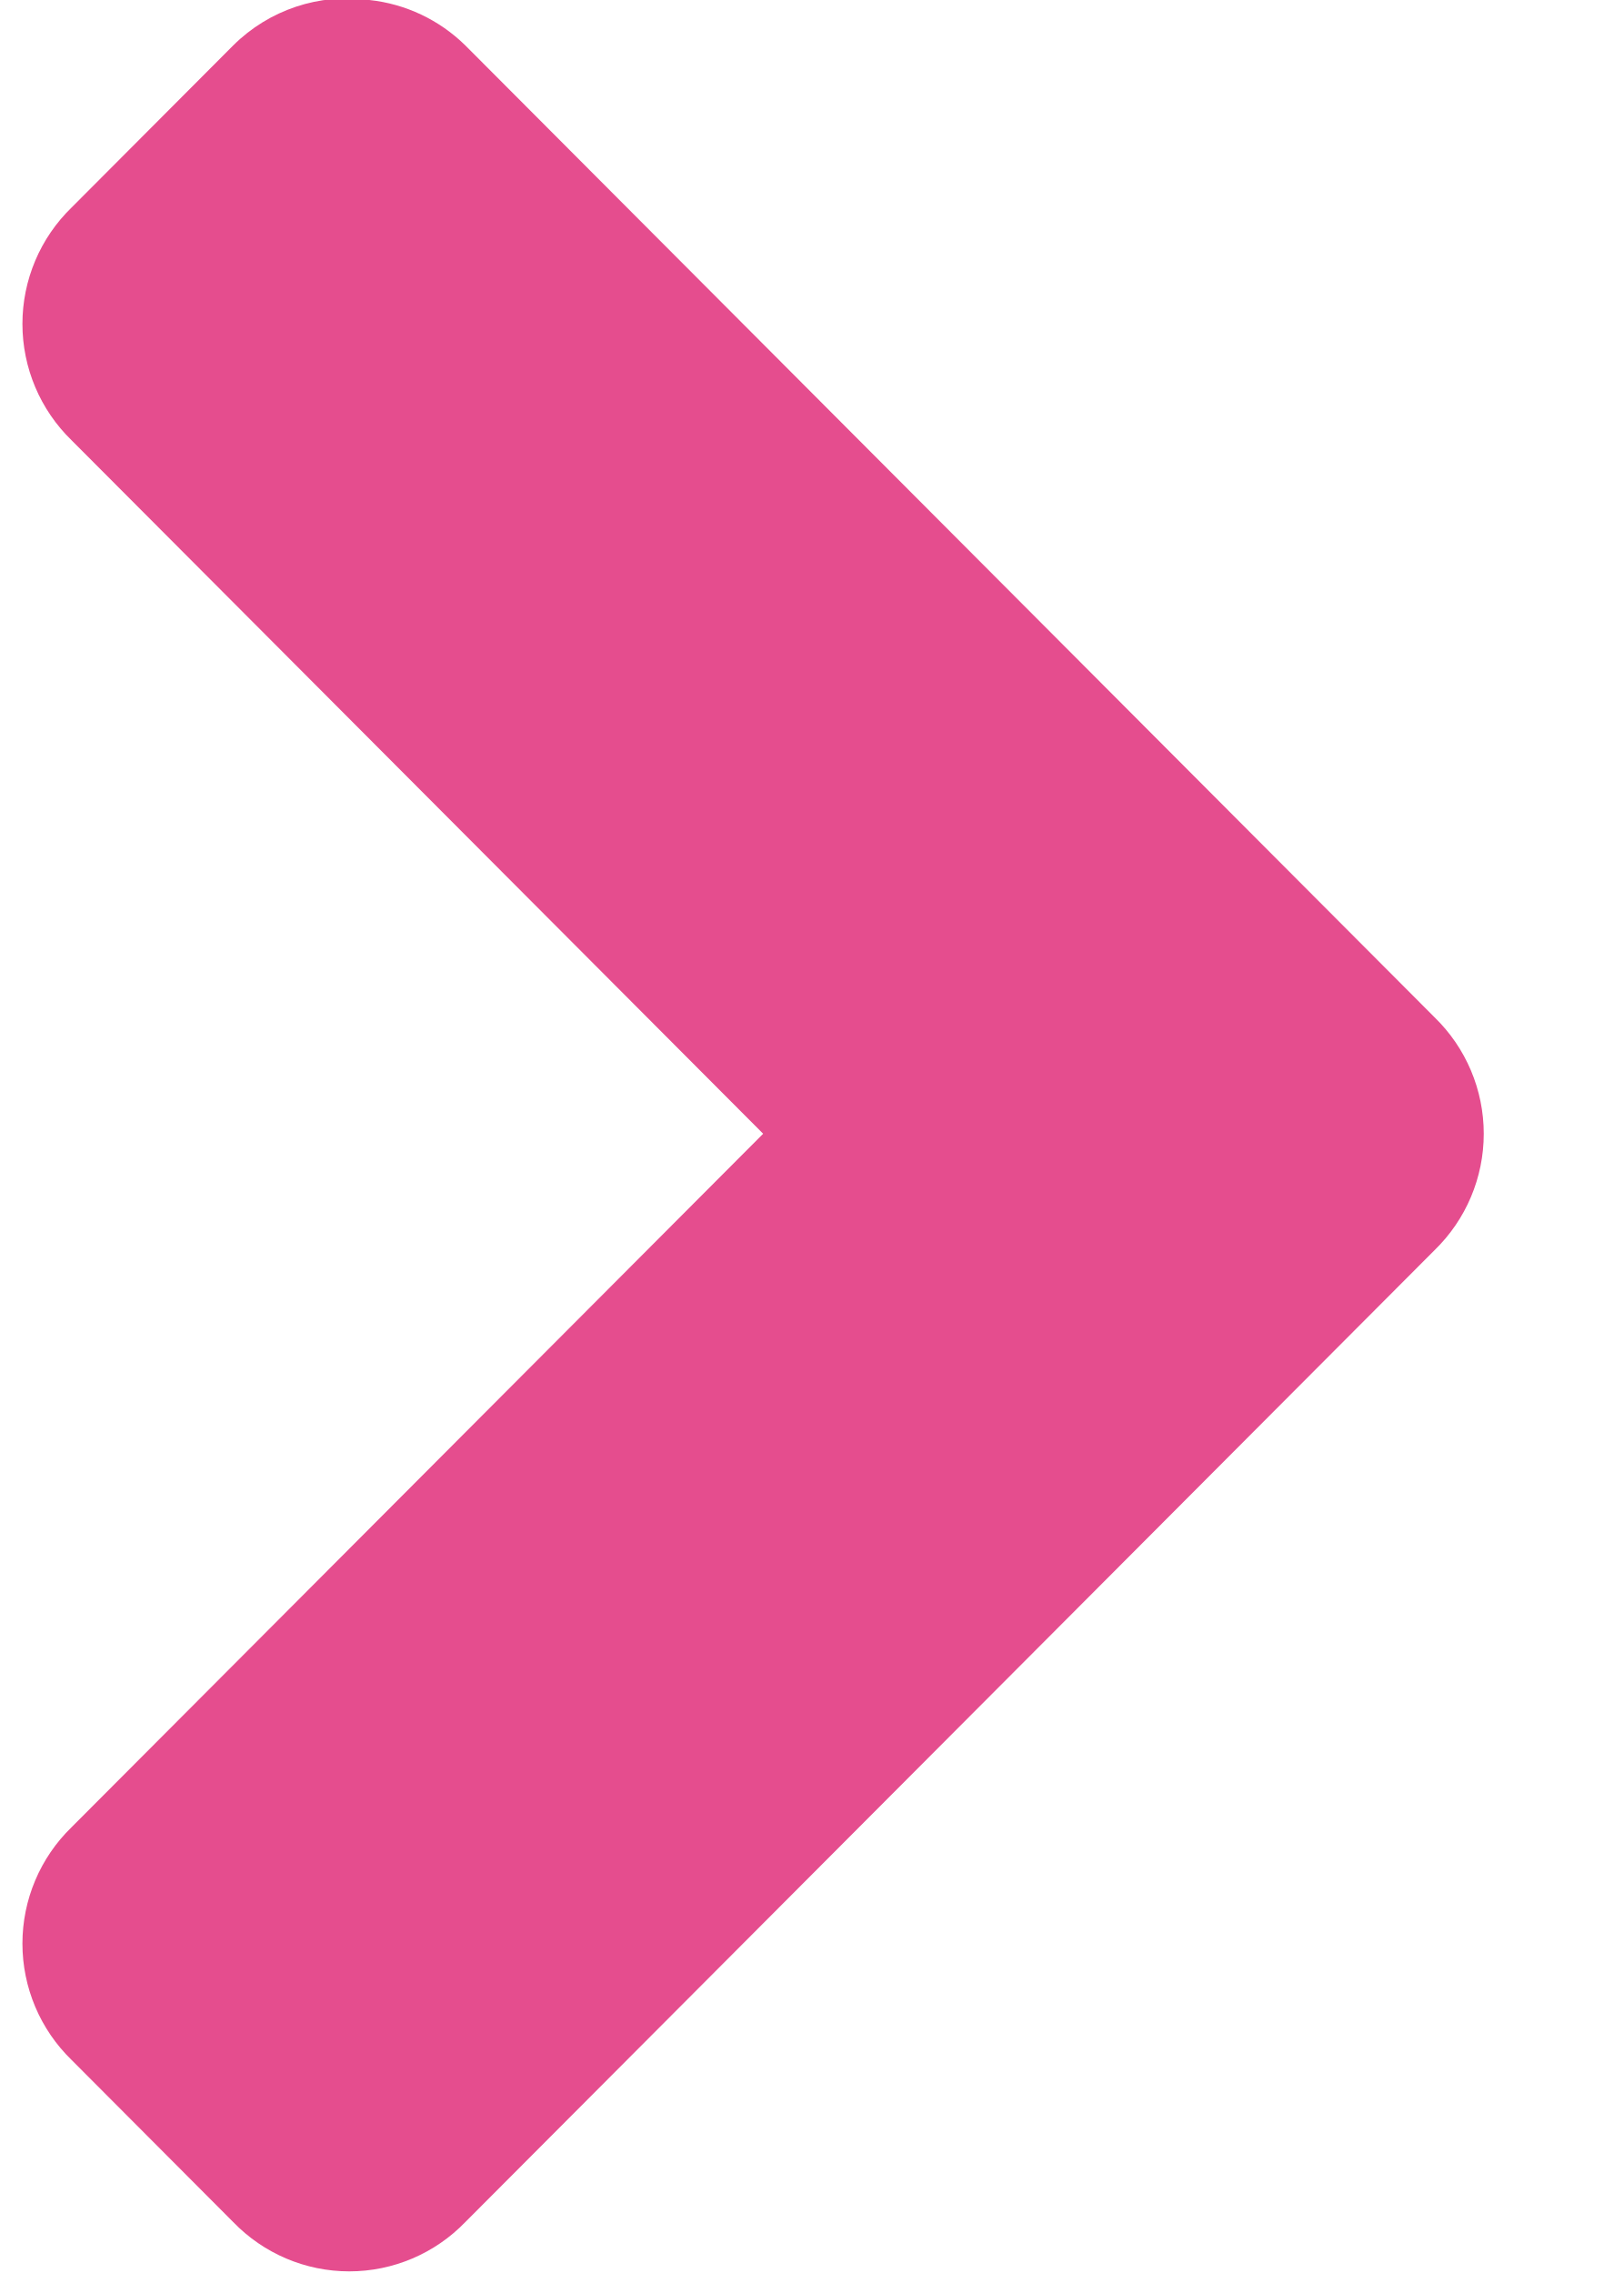
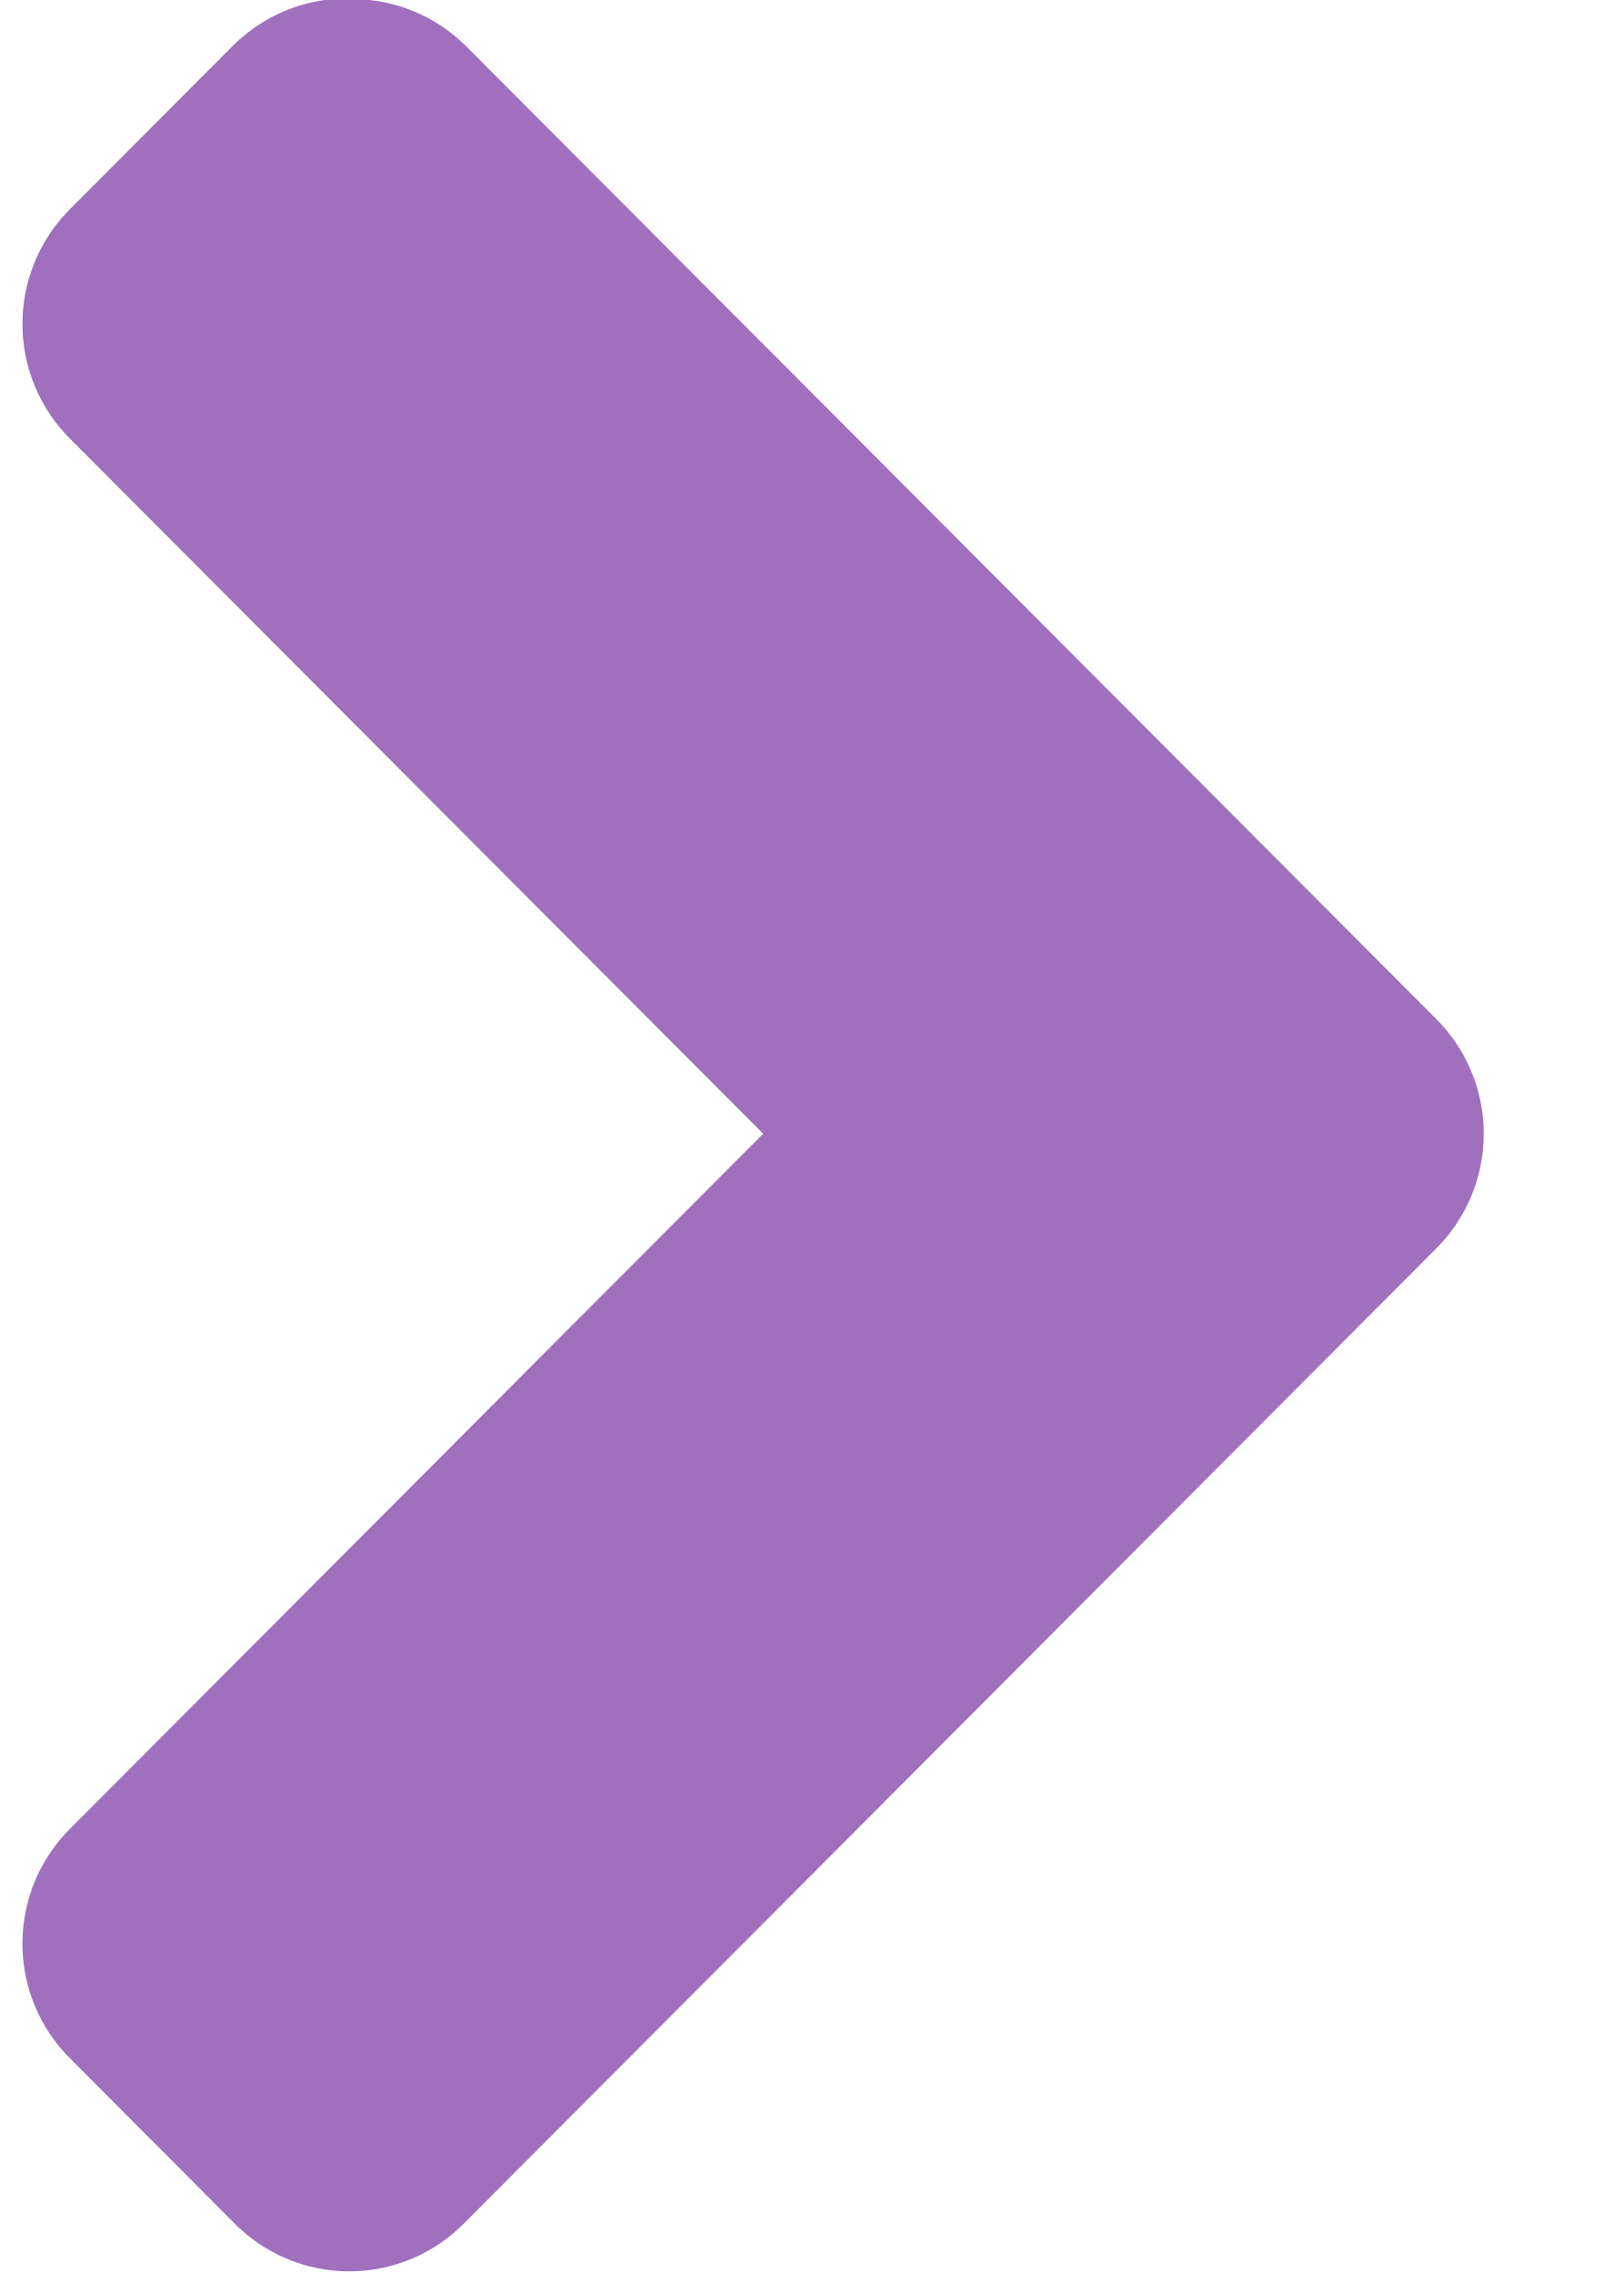
<svg xmlns="http://www.w3.org/2000/svg" viewBox="0 0 5 7">
-   <path d="M 9.863,1.01 A 0.995,0.998 0 0 0 9.272,1.29 L 3.303,7.276 A 0.995,0.998 0 0 0 3.303,8.71 L 9.272,14.696 A 0.995,0.998 0 0 0 10.702,14.696 L 11.697,13.698 A 0.995,0.998 0 0 0 11.697,12.264 L 7.438,7.993 11.697,3.722 A 0.995,0.998 0 0 0 11.697,2.288 L 10.702,1.29 A 0.995,0.998 0 0 0 9.863,1.01 z" color="#000" fill="#e54d8e" transform="matrix(-0.5 0 0 0.5 6.069 -0.505)" />
+   <path d="M 9.863,1.01 A 0.995,0.998 0 0 0 9.272,1.29 L 3.303,7.276 A 0.995,0.998 0 0 0 3.303,8.71 L 9.272,14.696 A 0.995,0.998 0 0 0 10.702,14.696 L 11.697,13.698 A 0.995,0.998 0 0 0 11.697,12.264 L 7.438,7.993 11.697,3.722 A 0.995,0.998 0 0 0 11.697,2.288 L 10.702,1.29 A 0.995,0.998 0 0 0 9.863,1.01 z" color="#000" fill="#a070be" transform="matrix(-0.5 0 0 0.5 6.069 -0.505)" />
</svg>
